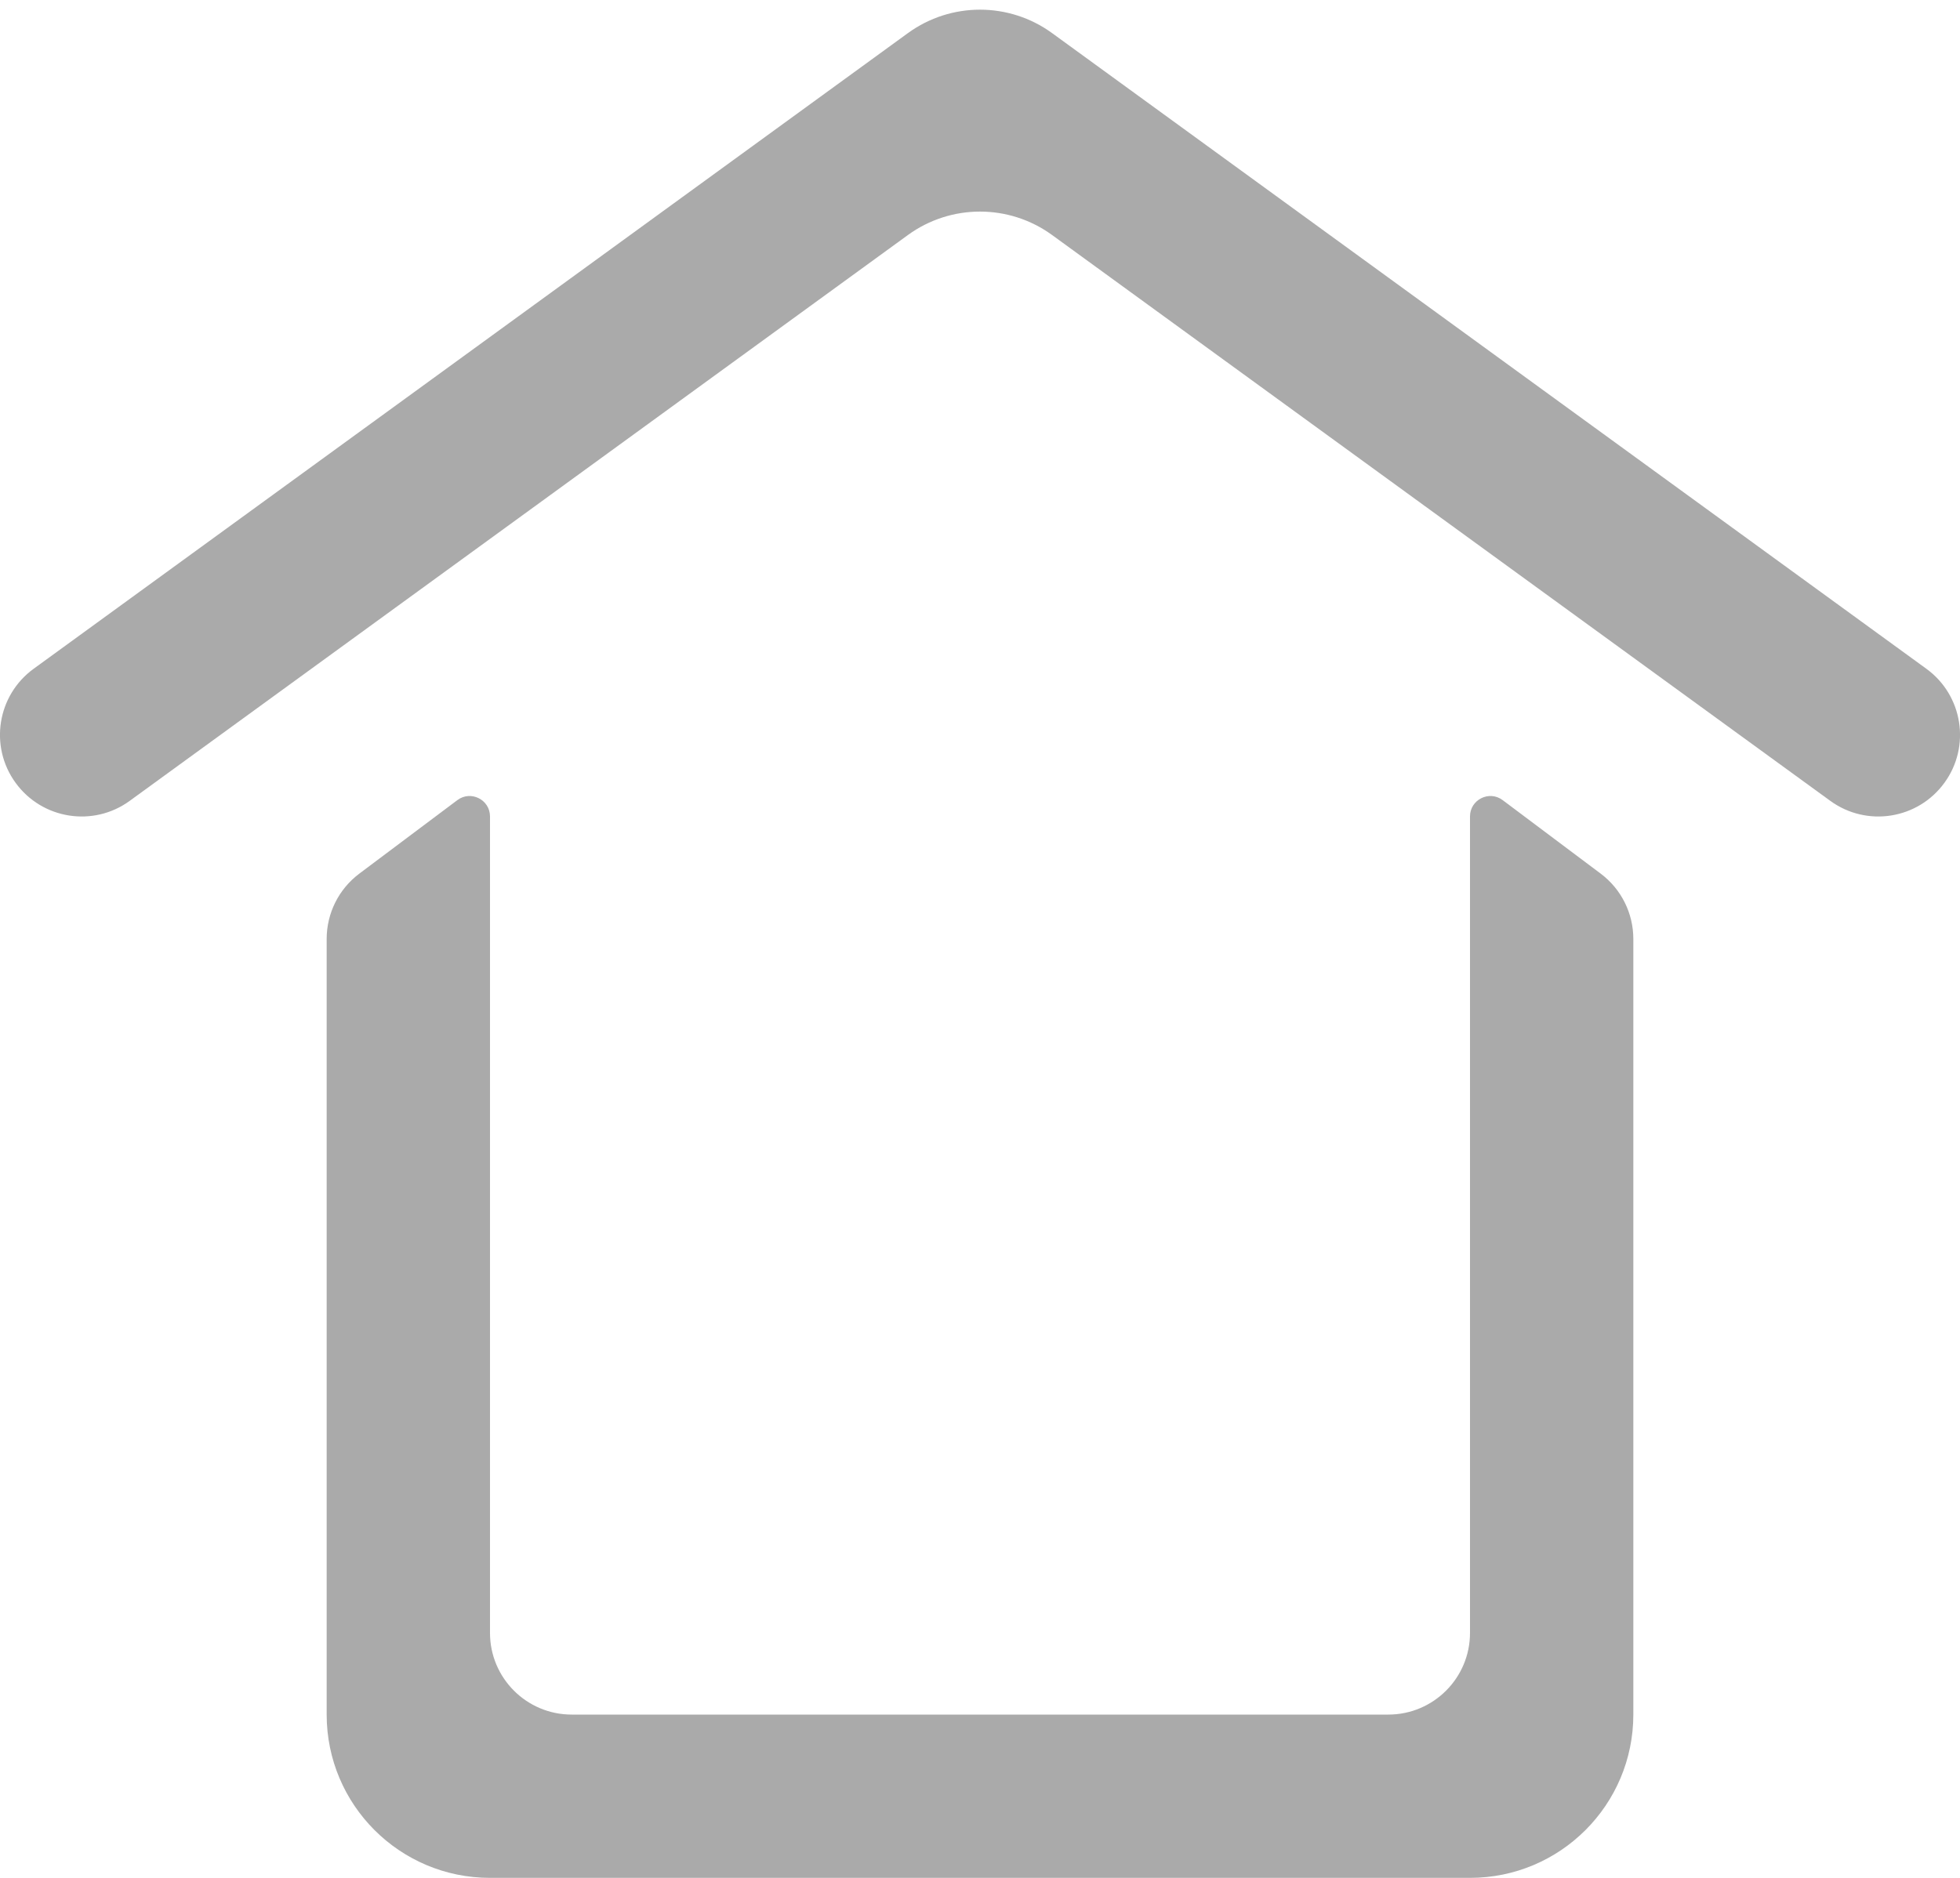
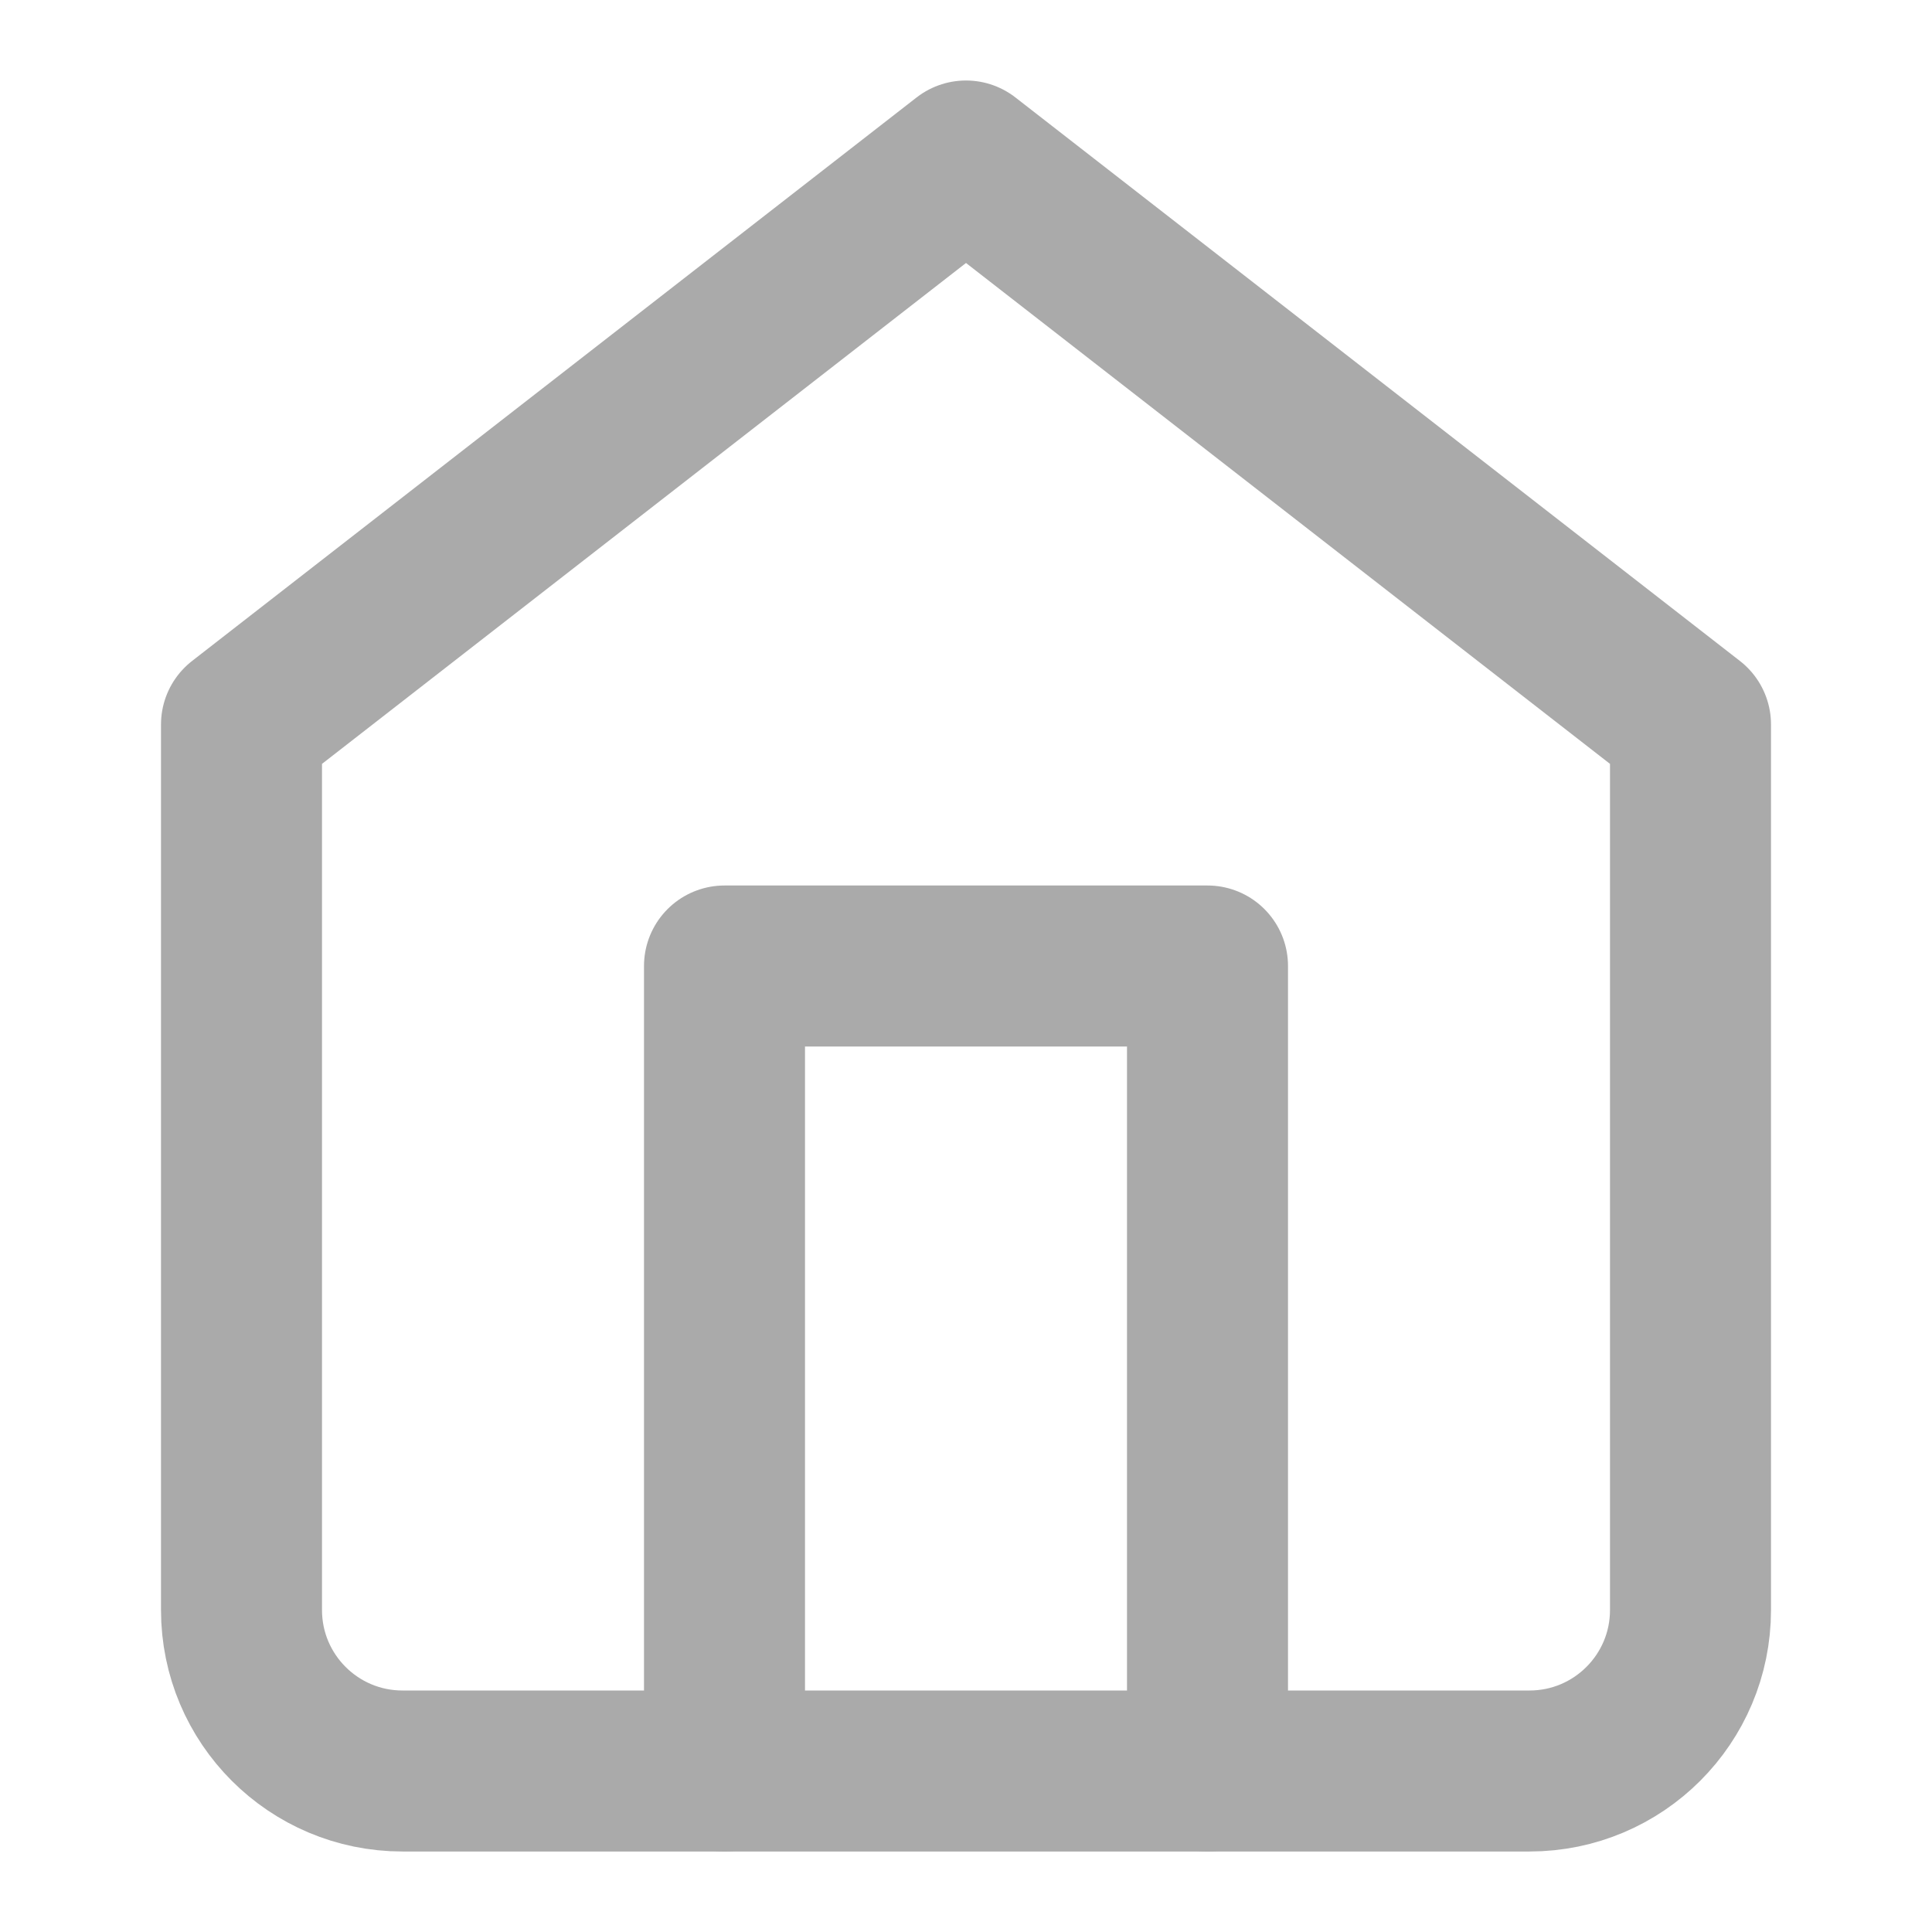
- <svg xmlns="http://www.w3.org/2000/svg" width="24" height="23" viewBox="0 0 24 23" fill="none">
-   <path d="M12.882 0.405C12.356 0.023 11.644 0.023 11.118 0.405L0.412 8.191C-0.035 8.516 -0.134 9.142 0.191 9.588C0.516 10.035 1.142 10.134 1.588 9.809L11.118 2.878C11.644 2.496 12.356 2.496 12.882 2.878L22.412 9.809C22.859 10.134 23.484 10.035 23.809 9.588C24.134 9.142 24.035 8.516 23.588 8.191L12.882 0.405Z" fill="#AAAAAA" />
-   <path d="M4.4 10.7C4.148 10.889 4 11.185 4 11.5V21C4 22.105 4.895 23 6 23H18C19.105 23 20 22.105 20 21V11.5C20 11.185 19.852 10.889 19.6 10.7L18.4 9.8C18.235 9.676 18 9.794 18 10V20C18 20.552 17.552 21 17 21H7C6.448 21 6 20.552 6 20V10C6 9.794 5.765 9.676 5.6 9.8L4.4 10.7Z" fill="#AAAAAA" />
+ <svg xmlns="http://www.w3.org/2000/svg" width="24" height="24" viewBox="0 0 24 24" fill="none" stroke="#aaa" stroke-width="2" stroke-linecap="round" stroke-linejoin="round" class="lucide lucide-home">
+   <path d="m3 9 9-7 9 7v11a2 2 0 0 1-2 2H5a2 2 0 0 1-2-2z" />
+   <polyline points="9 22 9 12 15 12 15 22" />
</svg>
